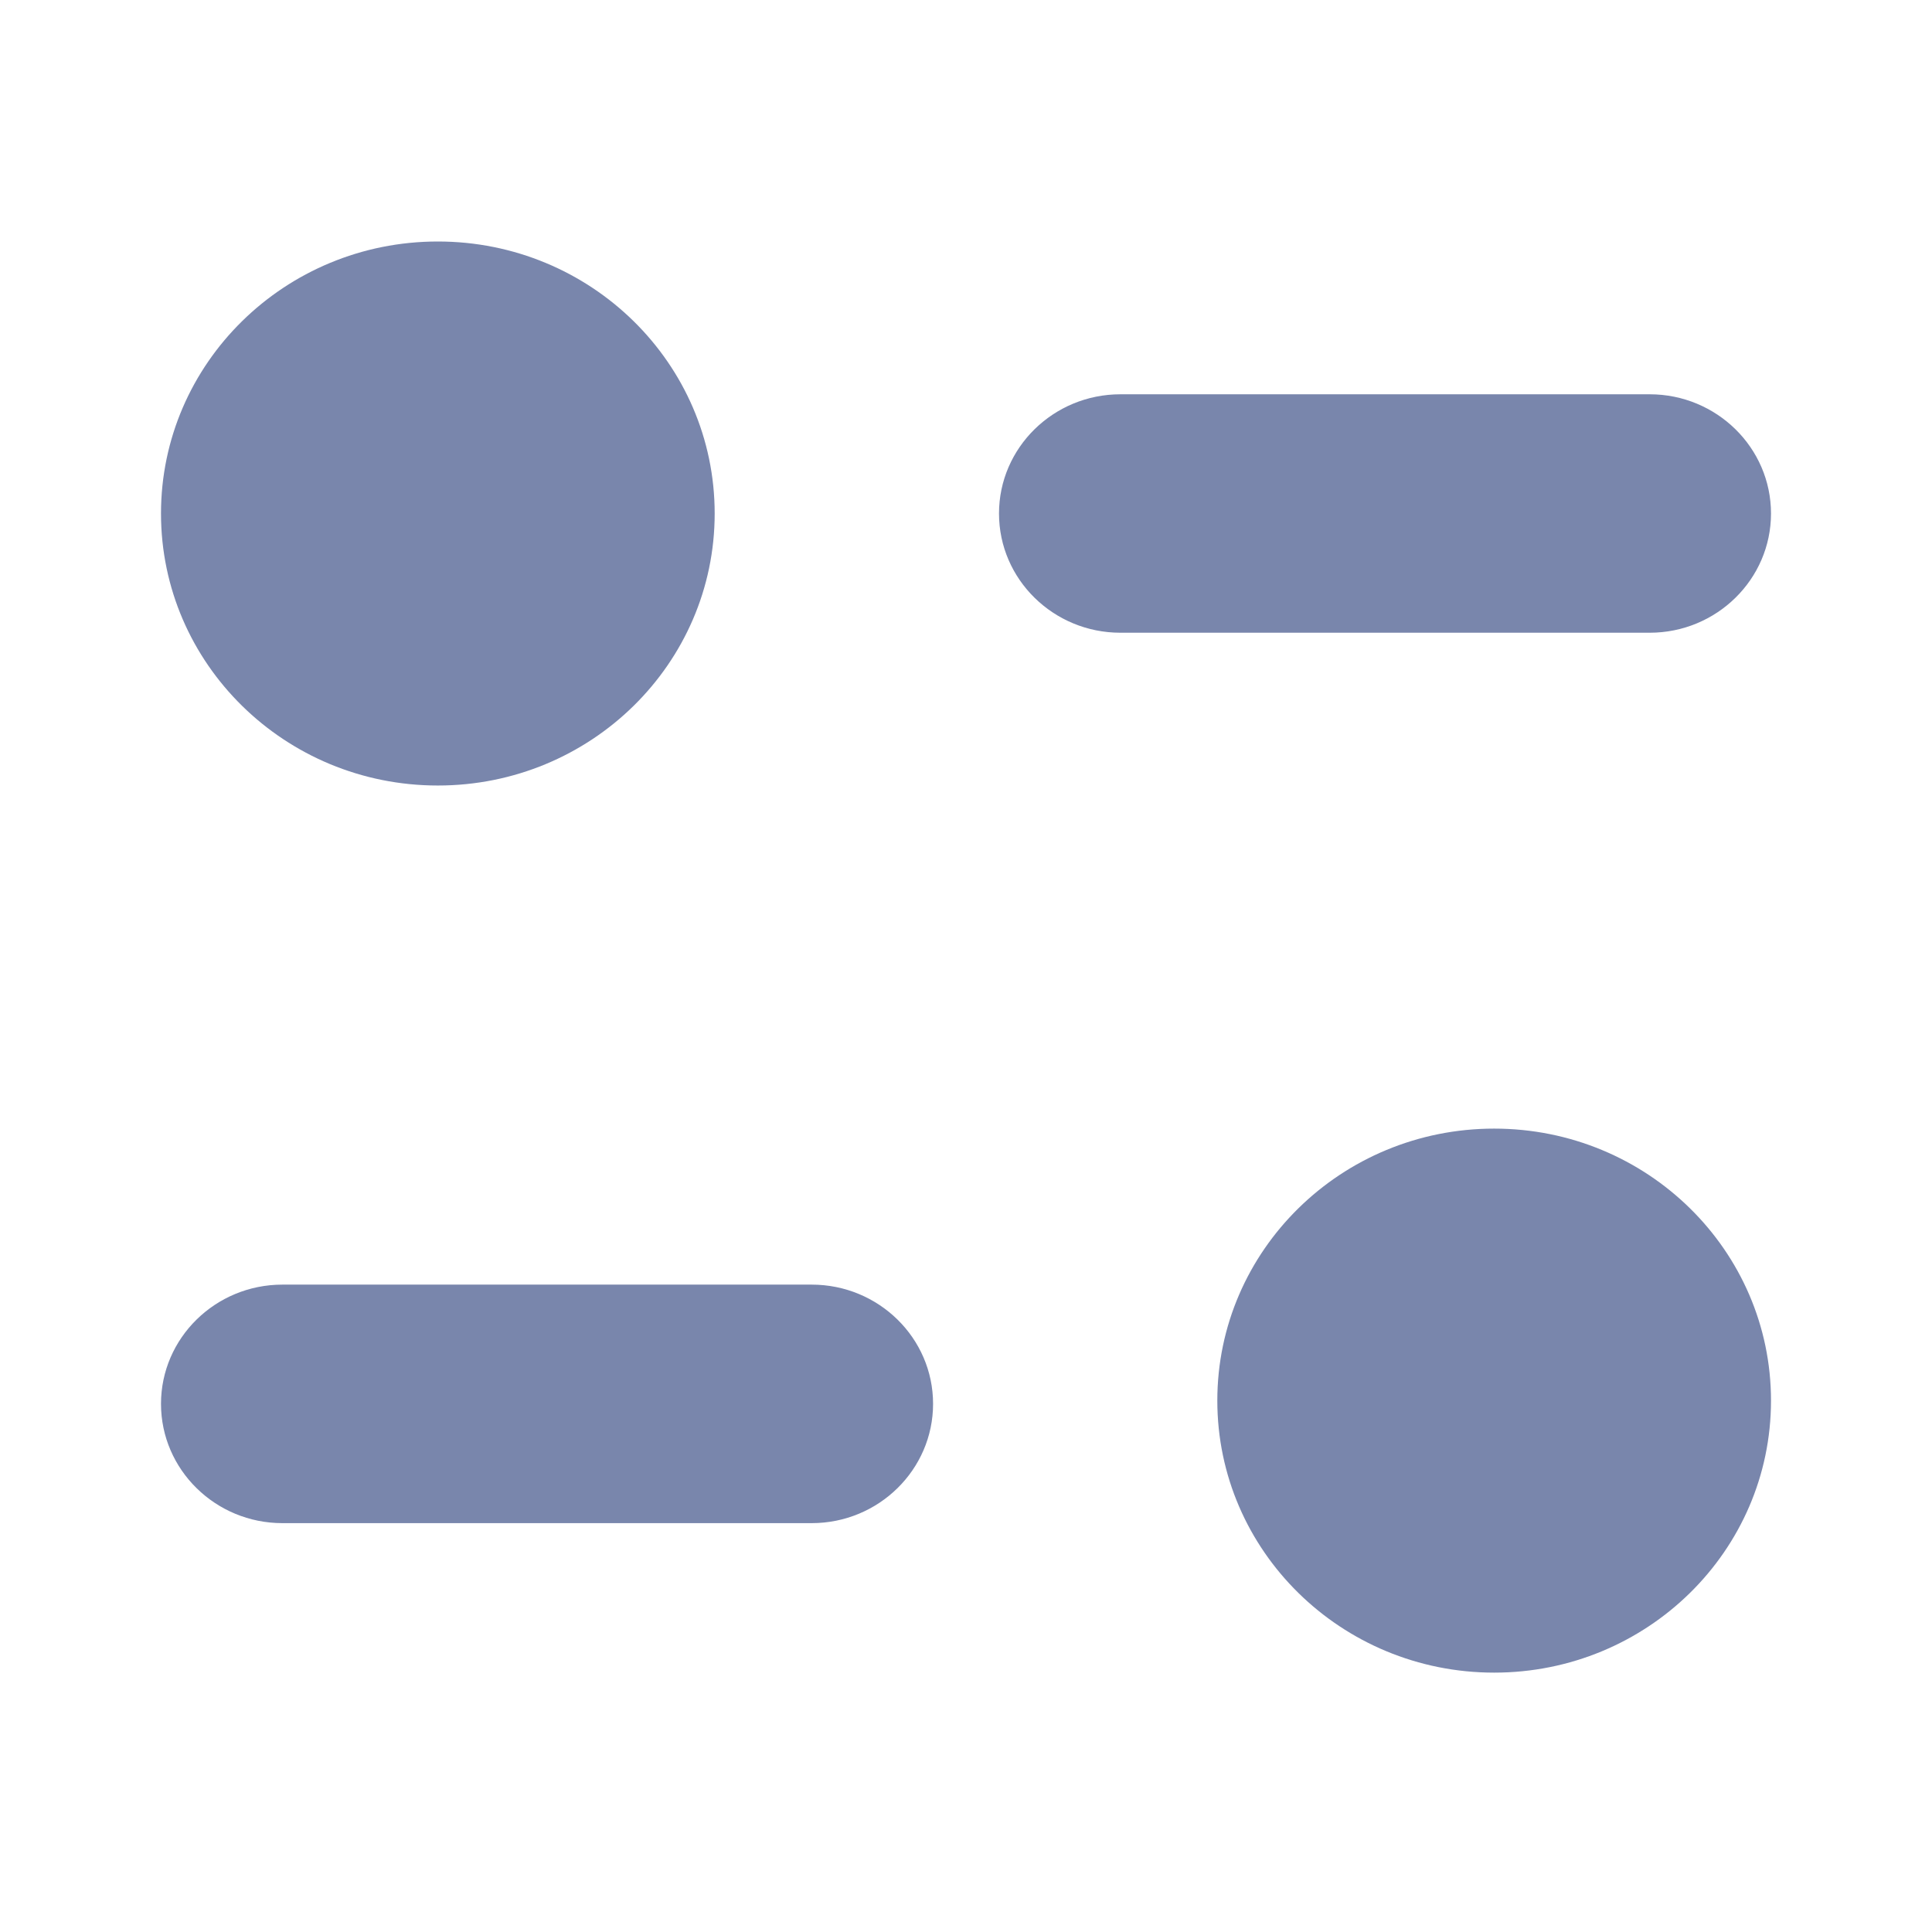
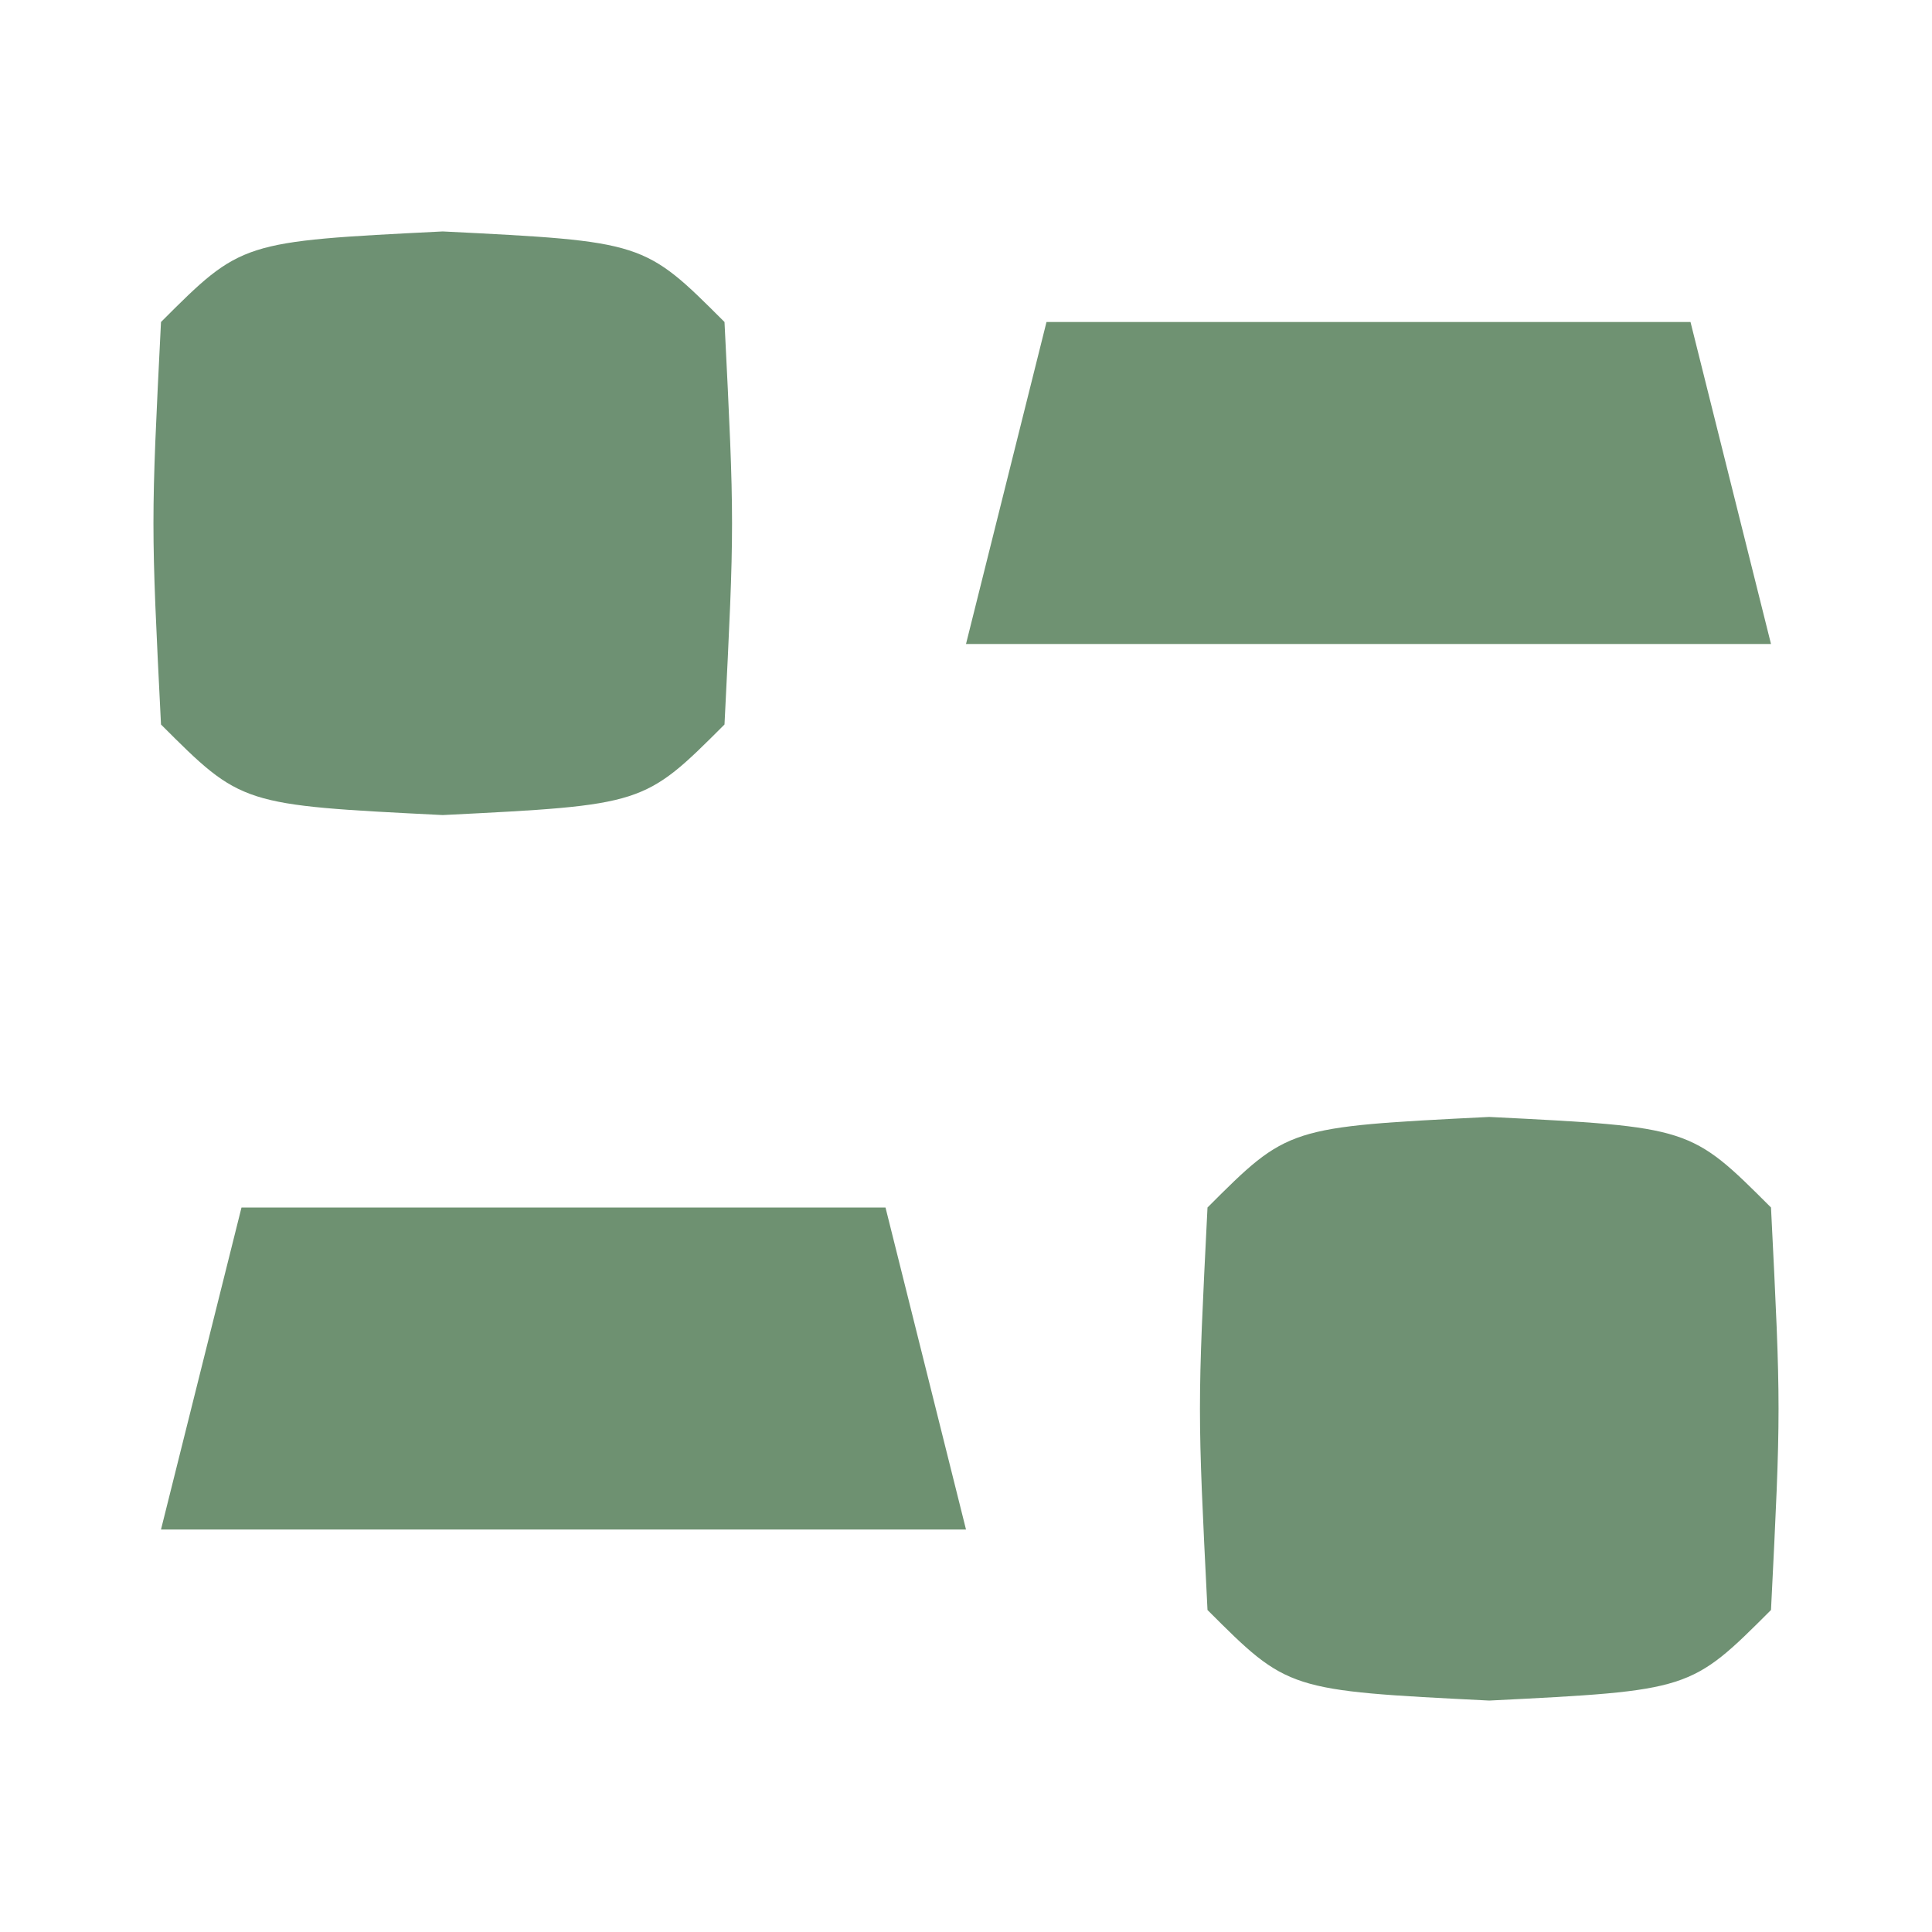
- <svg xmlns="http://www.w3.org/2000/svg" width="24" height="24" viewBox="0 0 24 24" fill="none">
-   <path fill-rule="evenodd" clip-rule="evenodd" d="M8.878 6.379C8.878 8.245 7.339 9.758 5.439 9.758C3.54 9.758 2 8.245 2 6.379C2 4.513 3.54 3 5.439 3C7.339 3 8.878 4.513 8.878 6.379ZM20.493 4.898C21.324 4.898 22 5.562 22 6.379C22 7.196 21.324 7.86 20.493 7.86H13.918C13.086 7.86 12.41 7.196 12.41 6.379C12.41 5.562 13.086 4.898 13.918 4.898H20.493ZM3.508 15.958H10.083C10.915 15.958 11.591 16.622 11.591 17.439C11.591 18.256 10.915 18.921 10.083 18.921H3.508C2.676 18.921 2 18.256 2 17.439C2 16.622 2.676 15.958 3.508 15.958ZM18.561 20.778C20.461 20.778 22 19.265 22 17.399C22 15.533 20.461 14.02 18.561 14.02C16.662 14.02 15.122 15.533 15.122 17.399C15.122 19.265 16.662 20.778 18.561 20.778Z" fill="#7986AC" />
+ <svg xmlns="http://www.w3.org/2000/svg" version="1.1" width="24" height="24">
+   <path d="M0 0 C2.5 0.125 2.5 0.125 3.5 1.125 C3.625 3.625 3.625 3.625 3.5 6.125 C2.5 7.125 2.5 7.125 0 7.25 C-2.5 7.125 -2.5 7.125 -3.5 6.125 C-3.625 3.625 -3.625 3.625 -3.5 1.125 C-2.5 0.125 -2.5 0.125 0 0 Z " fill="#6F9173" transform="translate(18.5,13.875)" />
+   <path d="M0 0 C2.5 0.125 2.5 0.125 3.5 1.125 C3.625 3.625 3.625 3.625 3.5 6.125 C2.5 7.125 2.5 7.125 0 7.25 C-2.5 7.125 -2.5 7.125 -3.5 6.125 C-3.625 3.625 -3.625 3.625 -3.5 1.125 C-2.5 0.125 -2.5 0.125 0 0 Z " fill="#6E9173" transform="translate(5.5,2.875)" />
+   <path d="M0 0 C2.64 0 5.28 0 8 0 C8.33 1.32 8.66 2.64 9 4 C5.7 4 2.4 4 -1 4 C-0.67 2.68 -0.34 1.36 0 0 Z " fill="#6E9171" transform="translate(3,15)" />
+   <path d="M0 0 C2.64 0 5.28 0 8 0 C8.33 1.32 8.66 2.64 9 4 C5.7 4 2.4 4 -1 4 C-0.67 2.68 -0.34 1.36 0 0 Z " fill="#6F9272" transform="translate(13,4)" />
</svg>
